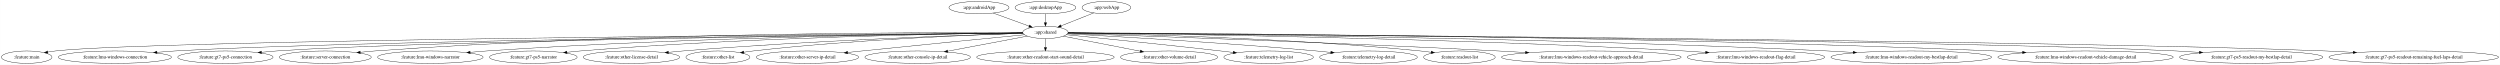
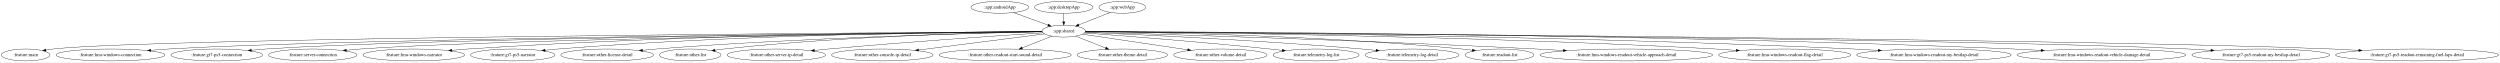
- <svg xmlns="http://www.w3.org/2000/svg" width="7259pt" height="188pt" viewBox="0.00 0.00 7258.77 188.00">
+ <svg xmlns="http://www.w3.org/2000/svg" width="7550pt" height="188pt" viewBox="0.00 0.00 7549.77 188.00">
  <g id="graph0" class="graph" transform="scale(1 1) rotate(0) translate(4 184)">
-     <polygon fill="white" stroke="transparent" points="-4,4 -4,-184 7254.77,-184 7254.77,4 -4,4" />
+     <polygon fill="white" stroke="transparent" points="-4,4 -4,-184 7545.77,-184 7545.77,4 -4,4" />
    <g id="node1" class="node">
-       <ellipse fill="none" stroke="black" cx="2838.44" cy="-162" rx="87.18" ry="18" />
-       <text text-anchor="middle" x="2838.44" y="-158.3" font-family="Times,serif" font-size="14.00">:app:androidApp</text>
+       <ellipse fill="none" stroke="black" cx="3015.44" cy="-162" rx="87.18" ry="18" />
+       <text text-anchor="middle" x="3015.44" y="-158.3" font-family="Times,serif" font-size="14.00">:app:androidApp</text>
    </g>
    <g id="node2" class="node">
-       <ellipse fill="none" stroke="black" cx="3031.44" cy="-90" rx="65.79" ry="18" />
-       <text text-anchor="middle" x="3031.44" y="-86.3" font-family="Times,serif" font-size="14.00">:app:shared</text>
+       <ellipse fill="none" stroke="black" cx="3208.44" cy="-90" rx="65.79" ry="18" />
+       <text text-anchor="middle" x="3208.44" y="-86.3" font-family="Times,serif" font-size="14.00">:app:shared</text>
    </g>
    <g id="edge1" class="edge">
-       <path fill="none" stroke="black" d="M2879.85,-145.98C2910.36,-134.92 2951.93,-119.84 2983.82,-108.27" />
-       <polygon fill="black" stroke="black" points="2985.18,-111.5 2993.38,-104.8 2982.79,-104.92 2985.18,-111.5" />
+       <path fill="none" stroke="black" d="M3056.85,-145.98C3087.36,-134.92 3128.93,-119.84 3160.82,-108.27" />
+       <polygon fill="black" stroke="black" points="3162.18,-111.5 3170.38,-104.8 3159.79,-104.92 3162.18,-111.5" />
    </g>
    <g id="node4" class="node">
      <ellipse fill="none" stroke="black" cx="73.44" cy="-18" rx="73.39" ry="18" />
      <text text-anchor="middle" x="73.44" y="-14.3" font-family="Times,serif" font-size="14.00">:feature:main</text>
    </g>
    <g id="edge3" class="edge">
-       <path fill="none" stroke="black" d="M2965.7,-88.51C2563.59,-85.43 443.69,-67.79 156.44,-36 149.31,-35.21 141.87,-34.1 134.52,-32.83" />
-       <polygon fill="black" stroke="black" points="135.04,-29.37 124.57,-31 133.77,-36.25 135.04,-29.37" />
+       <path fill="none" stroke="black" d="M3142.75,-88.59C2726.39,-85.88 462.37,-69.69 156.44,-36 149.31,-35.21 141.87,-34.11 134.52,-32.84" />
+       <polygon fill="black" stroke="black" points="135.04,-29.37 124.57,-31.01 133.77,-36.26 135.04,-29.37" />
    </g>
    <g id="node5" class="node">
      <ellipse fill="none" stroke="black" cx="329.44" cy="-18" rx="164.37" ry="18" />
      <text text-anchor="middle" x="329.44" y="-14.3" font-family="Times,serif" font-size="14.00">:feature:lmu-windows-connection</text>
    </g>
    <g id="edge4" class="edge">
-       <path fill="none" stroke="black" d="M2965.83,-88.31C2619.74,-84.54 1003.28,-65.61 503.44,-36 486.73,-35.01 469.13,-33.66 451.82,-32.14" />
-       <polygon fill="black" stroke="black" points="451.94,-28.64 441.66,-31.23 451.31,-35.61 451.94,-28.64" />
+       <path fill="none" stroke="black" d="M3143.03,-88.41C2783.1,-85.06 1040.63,-67.46 503.44,-36 486.6,-35.01 468.87,-33.65 451.42,-32.13" />
+       <polygon fill="black" stroke="black" points="451.47,-28.62 441.2,-31.21 450.85,-35.59 451.47,-28.62" />
    </g>
    <g id="node6" class="node">
      <ellipse fill="none" stroke="black" cx="650.44" cy="-18" rx="138.38" ry="18" />
      <text text-anchor="middle" x="650.44" y="-14.3" font-family="Times,serif" font-size="14.00">:feature:gt7-ps5-connection</text>
    </g>
    <g id="edge5" class="edge">
-       <path fill="none" stroke="black" d="M2965.98,-88.25C2645.1,-84.44 1236.2,-66.27 798.44,-36 784.4,-35.03 769.63,-33.7 755.09,-32.21" />
-       <polygon fill="black" stroke="black" points="755.38,-28.73 745.07,-31.16 754.65,-35.69 755.38,-28.73" />
+       <path fill="none" stroke="black" d="M3142.87,-88.38C2806.62,-85.07 1273.26,-68.42 798.44,-36 784.4,-35.04 769.63,-33.72 755.09,-32.24" />
+       <polygon fill="black" stroke="black" points="755.38,-28.75 745.07,-31.19 754.65,-35.71 755.38,-28.75" />
    </g>
    <g id="node7" class="node">
      <ellipse fill="none" stroke="black" cx="940.44" cy="-18" rx="133.48" ry="18" />
      <text text-anchor="middle" x="940.44" y="-14.3" font-family="Times,serif" font-size="14.00">:feature:server-connection</text>
    </g>
    <g id="edge6" class="edge">
-       <path fill="none" stroke="black" d="M2965.75,-89.38C2718.54,-90.35 1820.72,-89.74 1083.44,-36 1070,-35.02 1055.88,-33.7 1041.96,-32.22" />
-       <polygon fill="black" stroke="black" points="1042.19,-28.73 1031.87,-31.12 1041.43,-35.69 1042.19,-28.73" />
+       <path fill="none" stroke="black" d="M3143.07,-88.19C2831.89,-84.23 1498.58,-65.79 1083.44,-36 1070,-35.04 1055.87,-33.72 1041.95,-32.25" />
+       <polygon fill="black" stroke="black" points="1042.18,-28.76 1031.87,-31.16 1041.43,-35.72 1042.18,-28.76" />
    </g>
    <g id="node8" class="node">
      <ellipse fill="none" stroke="black" cx="1245.44" cy="-18" rx="153.27" ry="18" />
      <text text-anchor="middle" x="1245.44" y="-14.3" font-family="Times,serif" font-size="14.00">:feature:lmu-windows-narrator</text>
    </g>
    <g id="edge7" class="edge">
-       <path fill="none" stroke="black" d="M2965.65,-88.53C2745.2,-86.61 2012.46,-77.31 1408.44,-36 1393.19,-34.96 1377.16,-33.6 1361.35,-32.11" />
-       <polygon fill="black" stroke="black" points="1361.29,-28.59 1351.01,-31.12 1360.62,-35.56 1361.29,-28.59" />
+       <path fill="none" stroke="black" d="M3142.57,-88.83C2907.08,-87.85 2084.96,-81.18 1408.44,-36 1392.93,-34.96 1376.61,-33.6 1360.53,-32.08" />
+       <polygon fill="black" stroke="black" points="1360.85,-28.6 1350.56,-31.13 1360.18,-35.57 1360.85,-28.6" />
    </g>
    <g id="node9" class="node">
      <ellipse fill="none" stroke="black" cx="1544.44" cy="-18" rx="127.28" ry="18" />
      <text text-anchor="middle" x="1544.44" y="-14.3" font-family="Times,serif" font-size="14.00">:feature:gt7-ps5-narrator</text>
    </g>
    <g id="edge8" class="edge">
-       <path fill="none" stroke="black" d="M2965.95,-88.41C2770.35,-86.21 2173.48,-76.41 1680.44,-36 1668.09,-34.99 1655.14,-33.68 1642.34,-32.25" />
-       <polygon fill="black" stroke="black" points="1642.45,-28.74 1632.12,-31.07 1641.65,-35.69 1642.45,-28.74" />
+       <path fill="none" stroke="black" d="M3142.8,-88.82C2930.78,-87.81 2245.36,-81.01 1680.44,-36 1668.09,-35.02 1655.14,-33.73 1642.33,-32.3" />
+       <polygon fill="black" stroke="black" points="1642.45,-28.79 1632.12,-31.13 1641.65,-35.75 1642.45,-28.79" />
    </g>
    <g id="node10" class="node">
      <ellipse fill="none" stroke="black" cx="1829.44" cy="-18" rx="139.98" ry="18" />
      <text text-anchor="middle" x="1829.44" y="-14.3" font-family="Times,serif" font-size="14.00">:feature:other-license-detail</text>
    </g>
    <g id="edge9" class="edge">
-       <path fill="none" stroke="black" d="M2966.34,-87.16C2801.04,-82.17 2351.74,-66.66 1978.44,-36 1964.98,-34.89 1950.84,-33.54 1936.87,-32.08" />
-       <polygon fill="black" stroke="black" points="1937.05,-28.58 1926.74,-31 1936.31,-35.54 1937.05,-28.58" />
+       <path fill="none" stroke="black" d="M3143.01,-87.8C2959.21,-84.1 2422.72,-70.87 1978.44,-36 1964.87,-34.93 1950.62,-33.59 1936.54,-32.14" />
+       <polygon fill="black" stroke="black" points="1936.64,-28.63 1926.33,-31.06 1935.91,-35.59 1936.64,-28.63" />
    </g>
    <g id="node11" class="node">
      <ellipse fill="none" stroke="black" cx="2080.44" cy="-18" rx="92.88" ry="18" />
      <text text-anchor="middle" x="2080.44" y="-14.3" font-family="Times,serif" font-size="14.00">:feature:other-list</text>
    </g>
    <g id="edge10" class="edge">
-       <path fill="none" stroke="black" d="M2966.54,-87.22C2824.17,-82.83 2473.88,-69.29 2182.44,-36 2173.76,-35.01 2164.69,-33.78 2155.7,-32.44" />
-       <polygon fill="black" stroke="black" points="2156.02,-28.95 2145.6,-30.88 2154.95,-35.86 2156.02,-28.95" />
+       <path fill="none" stroke="black" d="M3143.12,-88.2C2980.38,-85.63 2543.95,-75.33 2182.44,-36 2173.69,-35.05 2164.55,-33.84 2155.49,-32.5" />
+       <polygon fill="black" stroke="black" points="2155.73,-29 2145.31,-30.95 2154.67,-35.92 2155.73,-29" />
    </g>
    <g id="node12" class="node">
      <ellipse fill="none" stroke="black" cx="2340.44" cy="-18" rx="148.67" ry="18" />
      <text text-anchor="middle" x="2340.44" y="-14.3" font-family="Times,serif" font-size="14.00">:feature:other-server-ip-detail</text>
    </g>
    <g id="edge11" class="edge">
-       <path fill="none" stroke="black" d="M2970.68,-83.12C2871.71,-73.5 2669.56,-53.71 2498.44,-36 2485.08,-34.62 2471.09,-33.15 2457.19,-31.67" />
-       <polygon fill="black" stroke="black" points="2457.41,-28.17 2447.09,-30.59 2456.67,-35.13 2457.41,-28.17" />
+       <path fill="none" stroke="black" d="M3145.22,-84.98C3021.12,-76.92 2736.94,-57.73 2498.44,-36 2484.49,-34.73 2469.86,-33.29 2455.36,-31.81" />
+       <polygon fill="black" stroke="black" points="2455.66,-28.32 2445.36,-30.77 2454.94,-35.28 2455.66,-28.32" />
    </g>
    <g id="node13" class="node">
      <ellipse fill="none" stroke="black" cx="2660.44" cy="-18" rx="153.27" ry="18" />
      <text text-anchor="middle" x="2660.44" y="-14.3" font-family="Times,serif" font-size="14.00">:feature:other-console-ip-detail</text>
    </g>
    <g id="edge12" class="edge">
-       <path fill="none" stroke="black" d="M2979.08,-79.12C2918.98,-67.78 2819.5,-49.01 2747.66,-35.46" />
-       <polygon fill="black" stroke="black" points="2748.19,-31.99 2737.71,-33.58 2746.89,-38.87 2748.19,-31.99" />
+       <path fill="none" stroke="black" d="M3150.32,-81.58C3060.07,-70.05 2884.75,-47.65 2770.17,-33.02" />
+       <polygon fill="black" stroke="black" points="2770.33,-29.51 2759.97,-31.71 2769.44,-36.45 2770.33,-29.51" />
    </g>
    <g id="node14" class="node">
      <ellipse fill="none" stroke="black" cx="3031.44" cy="-18" rx="199.56" ry="18" />
      <text text-anchor="middle" x="3031.44" y="-14.3" font-family="Times,serif" font-size="14.00">:feature:other-readout-start-sound-detail</text>
    </g>
    <g id="edge13" class="edge">
-       <path fill="none" stroke="black" d="M3031.44,-71.7C3031.44,-63.98 3031.44,-54.71 3031.44,-46.11" />
-       <polygon fill="black" stroke="black" points="3034.94,-46.1 3031.44,-36.1 3027.94,-46.1 3034.94,-46.1" />
+       <path fill="none" stroke="black" d="M3172.62,-74.83C3146.85,-64.64 3111.7,-50.74 3082.92,-39.36" />
+       <polygon fill="black" stroke="black" points="3084.02,-36.03 3073.43,-35.61 3081.44,-42.54 3084.02,-36.03" />
    </g>
    <g id="node15" class="node">
-       <ellipse fill="none" stroke="black" cx="3390.44" cy="-18" rx="141.07" ry="18" />
-       <text text-anchor="middle" x="3390.44" y="-14.3" font-family="Times,serif" font-size="14.00">:feature:other-volume-detail</text>
+       <ellipse fill="none" stroke="black" cx="3385.44" cy="-18" rx="136.48" ry="18" />
+       <text text-anchor="middle" x="3385.44" y="-14.3" font-family="Times,serif" font-size="14.00">:feature:other-theme-detail</text>
    </g>
    <g id="edge14" class="edge">
-       <path fill="none" stroke="black" d="M3083.26,-78.9C3141.65,-67.51 3237.42,-48.84 3306.51,-35.37" />
-       <polygon fill="black" stroke="black" points="3307.36,-38.77 3316.51,-33.42 3306.02,-31.9 3307.36,-38.77" />
+       <path fill="none" stroke="black" d="M3244.26,-74.83C3270.31,-64.53 3305.93,-50.45 3334.87,-39" />
+       <polygon fill="black" stroke="black" points="3336.4,-42.16 3344.41,-35.23 3333.82,-35.65 3336.4,-42.16" />
    </g>
    <g id="node16" class="node">
-       <ellipse fill="none" stroke="black" cx="3679.44" cy="-18" rx="129.98" ry="18" />
-       <text text-anchor="middle" x="3679.44" y="-14.3" font-family="Times,serif" font-size="14.00">:feature:telemetry-log-list</text>
+       <ellipse fill="none" stroke="black" cx="3681.44" cy="-18" rx="141.07" ry="18" />
+       <text text-anchor="middle" x="3681.44" y="-14.3" font-family="Times,serif" font-size="14.00">:feature:other-volume-detail</text>
    </g>
    <g id="edge15" class="edge">
-       <path fill="none" stroke="black" d="M3092.2,-83.03C3187.69,-73.57 3378.67,-54.31 3540.44,-36 3552.05,-34.69 3564.2,-33.27 3576.27,-31.83" />
-       <polygon fill="black" stroke="black" points="3576.87,-35.28 3586.38,-30.62 3576.04,-28.33 3576.87,-35.28" />
+       <path fill="none" stroke="black" d="M3265.03,-80.63C3343.54,-69.01 3486.69,-47.82 3582.94,-33.58" />
+       <polygon fill="black" stroke="black" points="3583.6,-37.02 3592.98,-32.09 3582.58,-30.09 3583.6,-37.02" />
    </g>
    <g id="node17" class="node">
-       <ellipse fill="none" stroke="black" cx="3969.44" cy="-18" rx="141.88" ry="18" />
-       <text text-anchor="middle" x="3969.44" y="-14.3" font-family="Times,serif" font-size="14.00">:feature:telemetry-log-detail</text>
+       <ellipse fill="none" stroke="black" cx="3970.44" cy="-18" rx="129.98" ry="18" />
+       <text text-anchor="middle" x="3970.44" y="-14.3" font-family="Times,serif" font-size="14.00">:feature:telemetry-log-list</text>
    </g>
    <g id="edge16" class="edge">
-       <path fill="none" stroke="black" d="M3095.28,-85.67C3229.36,-78.48 3550.09,-60.13 3818.44,-36 3831.87,-34.79 3845.95,-33.39 3859.89,-31.92" />
-       <polygon fill="black" stroke="black" points="3860.44,-35.38 3870.01,-30.84 3859.69,-28.42 3860.44,-35.38" />
+       <path fill="none" stroke="black" d="M3271.3,-84.42C3383.77,-76.06 3626.84,-57.21 3831.44,-36 3843.25,-34.78 3855.61,-33.4 3867.88,-31.98" />
+       <polygon fill="black" stroke="black" points="3868.63,-35.41 3878.16,-30.77 3867.82,-28.46 3868.63,-35.41" />
    </g>
    <g id="node18" class="node">
-       <ellipse fill="none" stroke="black" cx="4233.44" cy="-18" rx="103.98" ry="18" />
-       <text text-anchor="middle" x="4233.44" y="-14.3" font-family="Times,serif" font-size="14.00">:feature:readout-list</text>
+       <ellipse fill="none" stroke="black" cx="4260.44" cy="-18" rx="141.88" ry="18" />
+       <text text-anchor="middle" x="4260.44" y="-14.3" font-family="Times,serif" font-size="14.00">:feature:telemetry-log-detail</text>
    </g>
    <g id="edge17" class="edge">
-       <path fill="none" stroke="black" d="M3096.98,-88.11C3266.56,-85.3 3733.6,-74.41 4120.44,-36 4130.36,-35.01 4140.74,-33.76 4151.02,-32.38" />
-       <polygon fill="black" stroke="black" points="4151.82,-35.81 4161.24,-30.97 4150.86,-28.87 4151.82,-35.81" />
+       <path fill="none" stroke="black" d="M3272.99,-86.39C3421.04,-80.13 3796.42,-62.81 4109.44,-36 4122.98,-34.84 4137.18,-33.46 4151.23,-31.99" />
+       <polygon fill="black" stroke="black" points="4151.85,-35.45 4161.42,-30.91 4151.11,-28.49 4151.85,-35.45" />
    </g>
    <g id="node19" class="node">
-       <ellipse fill="none" stroke="black" cx="4616.44" cy="-18" rx="260.75" ry="18" />
-       <text text-anchor="middle" x="4616.44" y="-14.3" font-family="Times,serif" font-size="14.00">:feature:lmu-windows-readout-vehicle-approach-detail</text>
+       <ellipse fill="none" stroke="black" cx="4524.44" cy="-18" rx="103.98" ry="18" />
+       <text text-anchor="middle" x="4524.44" y="-14.3" font-family="Times,serif" font-size="14.00">:feature:readout-list</text>
    </g>
    <g id="edge18" class="edge">
-       <path fill="none" stroke="black" d="M3096.12,-86.91C3287.29,-80.63 3866.41,-60.78 4346.44,-36 4371.92,-34.68 4398.74,-33.16 4425.18,-31.58" />
-       <polygon fill="black" stroke="black" points="4425.52,-35.07 4435.3,-30.97 4425.1,-28.08 4425.52,-35.07" />
+       <path fill="none" stroke="black" d="M3274.14,-88.53C3455.6,-86.72 3978.9,-77.95 4411.44,-36 4421.37,-35.04 4431.75,-33.8 4442.02,-32.43" />
+       <polygon fill="black" stroke="black" points="4442.82,-35.85 4452.25,-31.02 4441.86,-28.92 4442.82,-35.85" />
    </g>
    <g id="node20" class="node">
-       <ellipse fill="none" stroke="black" cx="5094.44" cy="-18" rx="199.56" ry="18" />
-       <text text-anchor="middle" x="5094.44" y="-14.3" font-family="Times,serif" font-size="14.00">:feature:lmu-windows-readout-flag-detail</text>
+       <ellipse fill="none" stroke="black" cx="4907.44" cy="-18" rx="260.75" ry="18" />
+       <text text-anchor="middle" x="4907.44" y="-14.3" font-family="Times,serif" font-size="14.00">:feature:lmu-windows-readout-vehicle-approach-detail</text>
    </g>
    <g id="edge19" class="edge">
-       <path fill="none" stroke="black" d="M3097.21,-88.38C3336.99,-85.86 4186.76,-74.56 4886.44,-36 4906.42,-34.9 4927.45,-33.48 4948.16,-31.94" />
-       <polygon fill="black" stroke="black" points="4948.59,-35.41 4958.29,-31.17 4948.06,-28.43 4948.59,-35.41" />
+       <path fill="none" stroke="black" d="M3273.63,-87.18C3476.01,-81.41 4111.48,-62.31 4637.44,-36 4663.13,-34.72 4690.18,-33.2 4716.83,-31.62" />
+       <polygon fill="black" stroke="black" points="4717.25,-35.1 4727.03,-31.01 4716.83,-28.11 4717.25,-35.1" />
    </g>
    <g id="node21" class="node">
-       <ellipse fill="none" stroke="black" cx="5545.44" cy="-18" rx="233.16" ry="18" />
-       <text text-anchor="middle" x="5545.44" y="-14.3" font-family="Times,serif" font-size="14.00">:feature:lmu-windows-readout-my-bestlap-detail</text>
+       <ellipse fill="none" stroke="black" cx="5385.44" cy="-18" rx="199.56" ry="18" />
+       <text text-anchor="middle" x="5385.44" y="-14.3" font-family="Times,serif" font-size="14.00">:feature:lmu-windows-readout-flag-detail</text>
    </g>
    <g id="edge20" class="edge">
-       <path fill="none" stroke="black" d="M3097.01,-88.59C3368.46,-86.67 4430.96,-76.8 5303.44,-36 5327.11,-34.89 5352.06,-33.45 5376.58,-31.88" />
-       <polygon fill="black" stroke="black" points="5376.94,-35.36 5386.69,-31.22 5376.49,-28.38 5376.94,-35.36" />
+       <path fill="none" stroke="black" d="M3273.93,-88.54C3522.39,-86.5 4430.5,-76.55 5177.44,-36 5197.42,-34.92 5218.45,-33.51 5239.16,-31.97" />
+       <polygon fill="black" stroke="black" points="5239.59,-35.45 5249.3,-31.2 5239.06,-28.47 5239.59,-35.45" />
    </g>
    <g id="node22" class="node">
-       <ellipse fill="none" stroke="black" cx="6051.44" cy="-18" rx="254.55" ry="18" />
-       <text text-anchor="middle" x="6051.44" y="-14.3" font-family="Times,serif" font-size="14.00">:feature:lmu-windows-readout-vehicle-damage-detail</text>
+       <ellipse fill="none" stroke="black" cx="5836.44" cy="-18" rx="233.16" ry="18" />
+       <text text-anchor="middle" x="5836.44" y="-14.3" font-family="Times,serif" font-size="14.00">:feature:lmu-windows-readout-my-bestlap-detail</text>
    </g>
    <g id="edge21" class="edge">
-       <path fill="none" stroke="black" d="M3097.09,-88.83C3402.33,-87.81 4713.41,-80.88 5787.44,-36 5813.7,-34.9 5841.41,-33.45 5868.61,-31.85" />
-       <polygon fill="black" stroke="black" points="5868.83,-35.34 5878.61,-31.25 5868.42,-28.35 5868.83,-35.34" />
+       <path fill="none" stroke="black" d="M3273.96,-88.7C3553.55,-87.15 4674.56,-78.5 5594.44,-36 5618.2,-34.9 5643.25,-33.46 5667.87,-31.88" />
+       <polygon fill="black" stroke="black" points="5668.27,-35.36 5678.02,-31.22 5667.81,-28.38 5668.27,-35.36" />
    </g>
    <g id="node23" class="node">
-       <ellipse fill="none" stroke="black" cx="6532.44" cy="-18" rx="207.96" ry="18" />
-       <text text-anchor="middle" x="6532.44" y="-14.3" font-family="Times,serif" font-size="14.00">:feature:gt7-ps5-readout-my-bestlap-detail</text>
+       <ellipse fill="none" stroke="black" cx="6342.44" cy="-18" rx="254.55" ry="18" />
+       <text text-anchor="middle" x="6342.44" y="-14.3" font-family="Times,serif" font-size="14.00">:feature:lmu-windows-readout-vehicle-damage-detail</text>
    </g>
    <g id="edge22" class="edge">
-       <path fill="none" stroke="black" d="M3097.15,-88.5C3501.43,-85.32 5655.8,-67.13 6315.44,-36 6336.88,-34.99 6359.49,-33.59 6381.7,-32.02" />
-       <polygon fill="black" stroke="black" points="6382.14,-35.5 6391.86,-31.29 6381.64,-28.52 6382.14,-35.5" />
+       <path fill="none" stroke="black" d="M3274.18,-88.9C3587.07,-88.19 4956.87,-82.44 6078.44,-36 6104.8,-34.91 6132.63,-33.45 6159.93,-31.85" />
+       <polygon fill="black" stroke="black" points="6160.19,-35.34 6169.96,-31.25 6159.77,-28.35 6160.19,-35.34" />
    </g>
    <g id="node24" class="node">
-       <ellipse fill="none" stroke="black" cx="7004.44" cy="-18" rx="246.16" ry="18" />
-       <text text-anchor="middle" x="7004.44" y="-14.3" font-family="Times,serif" font-size="14.00">:feature:gt7-ps5-readout-remaining-fuel-laps-detail</text>
+       <ellipse fill="none" stroke="black" cx="6823.44" cy="-18" rx="207.96" ry="18" />
+       <text text-anchor="middle" x="6823.44" y="-14.3" font-family="Times,serif" font-size="14.00">:feature:gt7-ps5-readout-my-bestlap-detail</text>
    </g>
    <g id="edge23" class="edge">
-       <path fill="none" stroke="black" d="M3097.19,-88.53C3531.84,-85.38 5997.59,-66.4 6749.44,-36 6775,-34.97 6801.97,-33.54 6828.43,-31.94" />
-       <polygon fill="black" stroke="black" points="6828.77,-35.43 6838.54,-31.32 6828.34,-28.44 6828.77,-35.43" />
+       <path fill="none" stroke="black" d="M3274.08,-88.54C3686.31,-85.55 5922.61,-68.09 6606.44,-36 6627.88,-34.99 6650.49,-33.6 6672.7,-32.03" />
+       <polygon fill="black" stroke="black" points="6673.14,-35.51 6682.86,-31.3 6672.64,-28.53 6673.14,-35.51" />
+     </g>
+     <g id="node25" class="node">
+       <ellipse fill="none" stroke="black" cx="7295.44" cy="-18" rx="246.16" ry="18" />
+       <text text-anchor="middle" x="7295.44" y="-14.3" font-family="Times,serif" font-size="14.00">:feature:gt7-ps5-readout-remaining-fuel-laps-detail</text>
+     </g>
+     <g id="edge24" class="edge">
+       <path fill="none" stroke="black" d="M3274.06,-88.57C3716,-85.58 6264.28,-67.22 7040.44,-36 7066,-34.97 7092.97,-33.55 7119.43,-31.95" />
+       <polygon fill="black" stroke="black" points="7119.77,-35.44 7129.54,-31.33 7119.34,-28.45 7119.77,-35.44" />
    </g>
    <g id="node3" class="node">
-       <ellipse fill="none" stroke="black" cx="3031.44" cy="-162" rx="88.28" ry="18" />
-       <text text-anchor="middle" x="3031.44" y="-158.3" font-family="Times,serif" font-size="14.00">:app:desktopApp</text>
+       <ellipse fill="none" stroke="black" cx="3208.44" cy="-162" rx="88.28" ry="18" />
+       <text text-anchor="middle" x="3208.44" y="-158.3" font-family="Times,serif" font-size="14.00">:app:desktopApp</text>
    </g>
    <g id="edge2" class="edge">
-       <path fill="none" stroke="black" d="M3031.44,-143.7C3031.44,-135.98 3031.44,-126.71 3031.44,-118.11" />
-       <polygon fill="black" stroke="black" points="3034.94,-118.1 3031.44,-108.1 3027.94,-118.1 3034.94,-118.1" />
-     </g>
-     <g id="node25" class="node">
-       <ellipse fill="none" stroke="black" cx="3208.44" cy="-162" rx="70.69" ry="18" />
-       <text text-anchor="middle" x="3208.44" y="-158.3" font-family="Times,serif" font-size="14.00">:app:webApp</text>
-     </g>
-     <g id="edge24" class="edge">
-       <path fill="none" stroke="black" d="M3171.77,-146.5C3144.2,-135.59 3106.28,-120.6 3076.81,-108.94" />
-       <polygon fill="black" stroke="black" points="3077.75,-105.55 3067.16,-105.13 3075.18,-112.06 3077.75,-105.55" />
+       <path fill="none" stroke="black" d="M3208.44,-143.7C3208.44,-135.98 3208.44,-126.71 3208.44,-118.11" />
+       <polygon fill="black" stroke="black" points="3211.94,-118.1 3208.44,-108.1 3204.94,-118.1 3211.94,-118.1" />
+     </g>
+     <g id="node26" class="node">
+       <ellipse fill="none" stroke="black" cx="3385.44" cy="-162" rx="70.69" ry="18" />
+       <text text-anchor="middle" x="3385.44" y="-158.3" font-family="Times,serif" font-size="14.00">:app:webApp</text>
+     </g>
+     <g id="edge25" class="edge">
+       <path fill="none" stroke="black" d="M3348.77,-146.5C3321.2,-135.59 3283.28,-120.6 3253.81,-108.94" />
+       <polygon fill="black" stroke="black" points="3254.75,-105.55 3244.16,-105.13 3252.18,-112.06 3254.75,-105.55" />
    </g>
  </g>
</svg>
